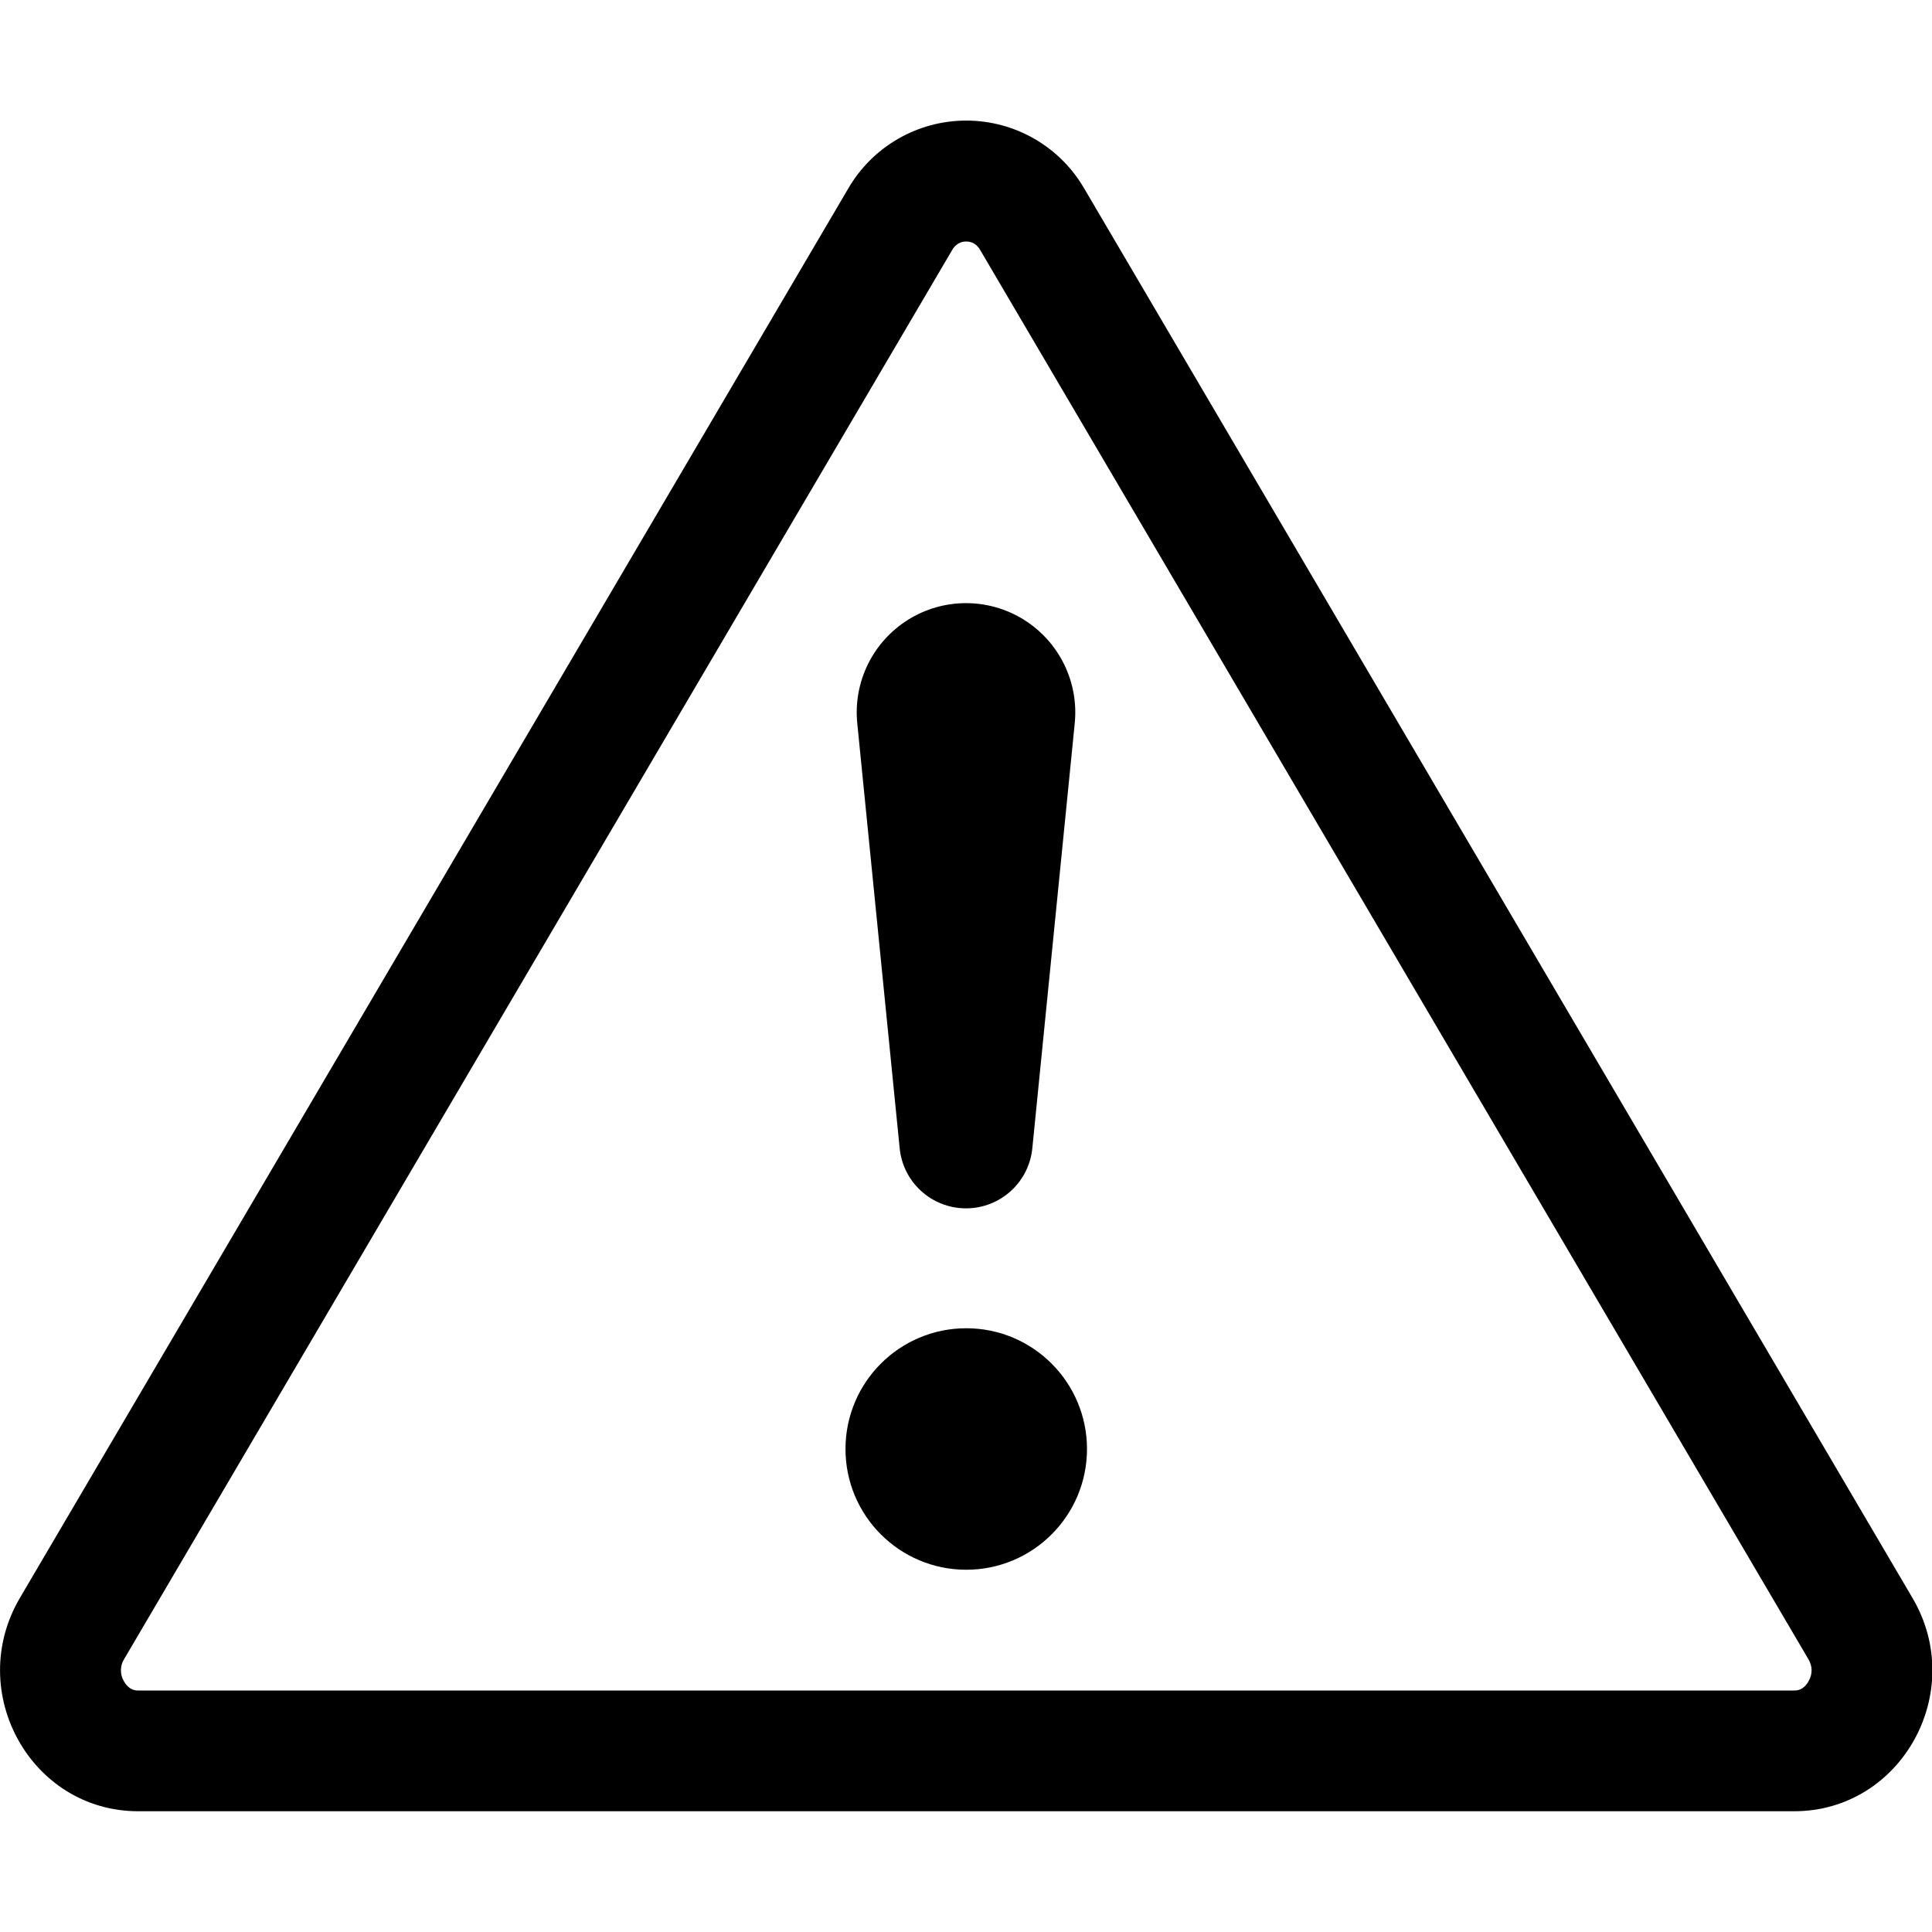
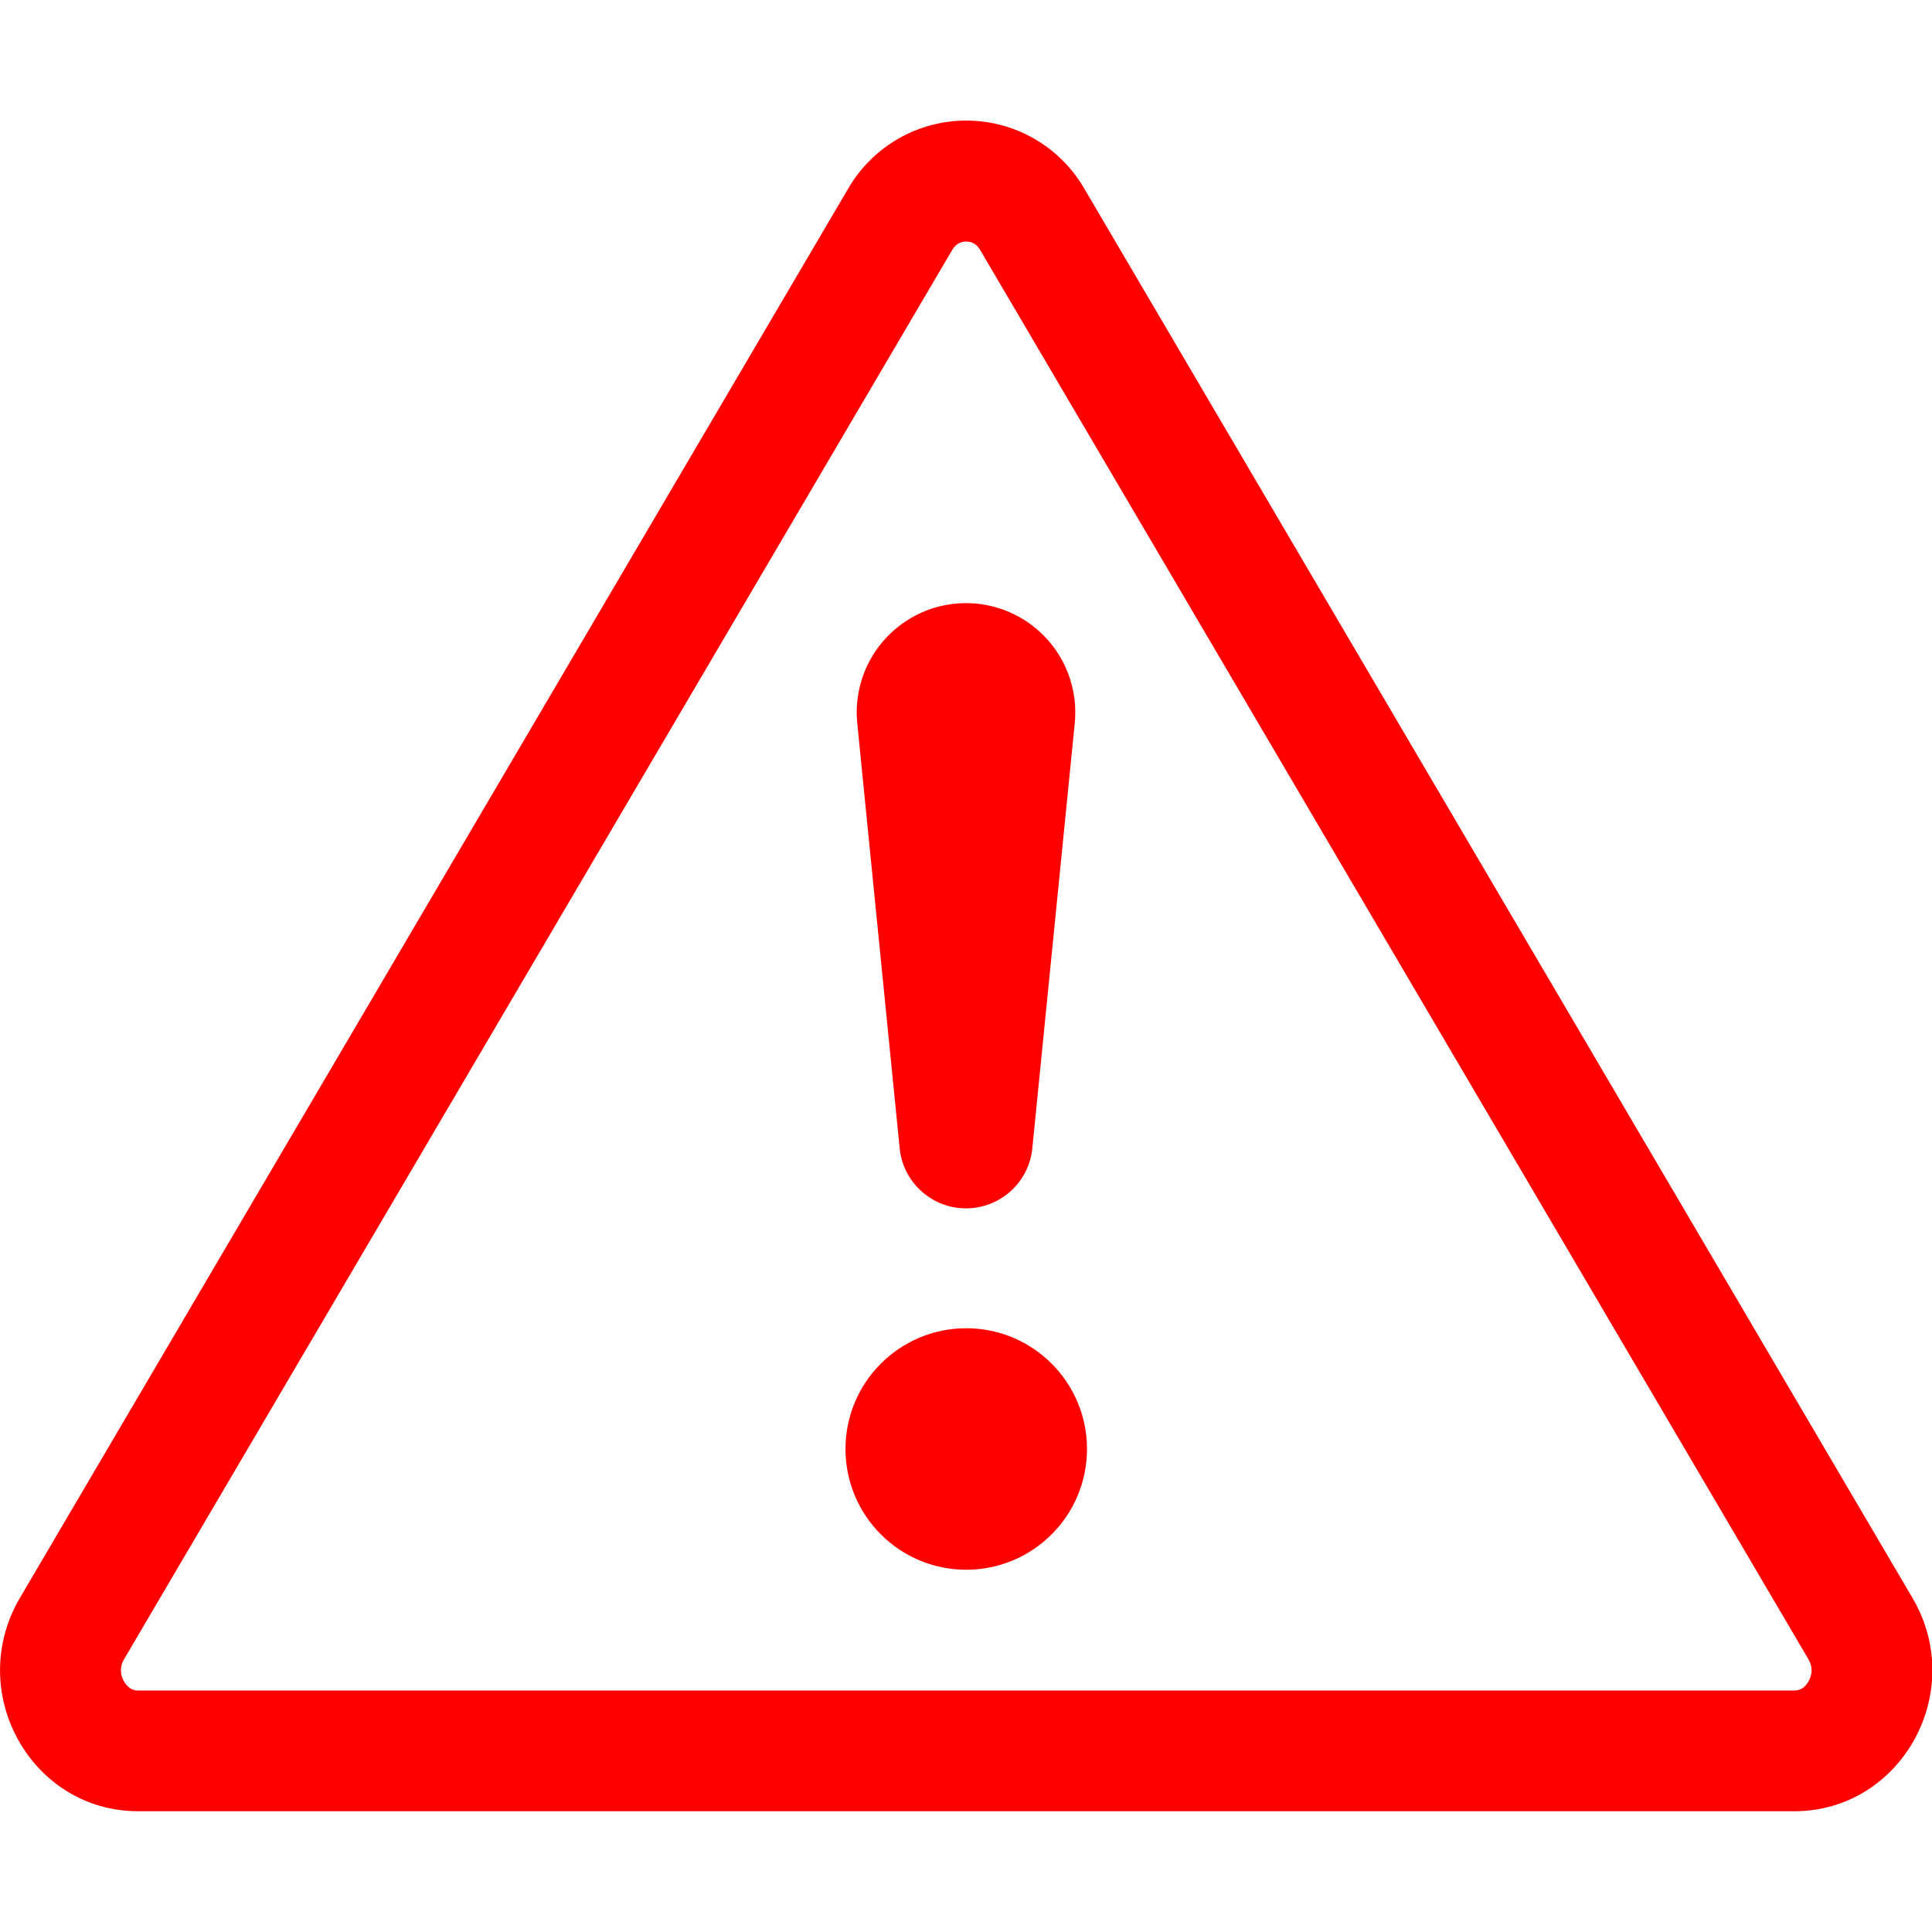
- <svg xmlns="http://www.w3.org/2000/svg" width="16" height="16" fill="currentColor" class="bi bi-exclamation-triangle" viewBox="0 0 16 16">
+ <svg xmlns="http://www.w3.org/2000/svg" fill="red" viewBox="0 0 16 16">
  <path d="M7.938 2.016A.13.13 0 0 1 8.002 2a.13.13 0 0 1 .063.016.146.146 0 0 1 .054.057l6.857 11.667c.036.06.035.124.002.183a.163.163 0 0 1-.054.06.116.116 0 0 1-.066.017H1.146a.115.115 0 0 1-.066-.017.163.163 0 0 1-.054-.06.176.176 0 0 1 .002-.183L7.884 2.073a.147.147 0 0 1 .054-.057zm1.044-.45a1.13 1.13 0 0 0-1.96 0L.165 13.233c-.457.778.091 1.767.98 1.767h13.713c.889 0 1.438-.99.98-1.767L8.982 1.566z" />
  <path d="M7.002 12a1 1 0 1 1 2 0 1 1 0 0 1-2 0zM7.1 5.995a.905.905 0 1 1 1.8 0l-.35 3.507a.552.552 0 0 1-1.1 0L7.1 5.995z" />
</svg>
